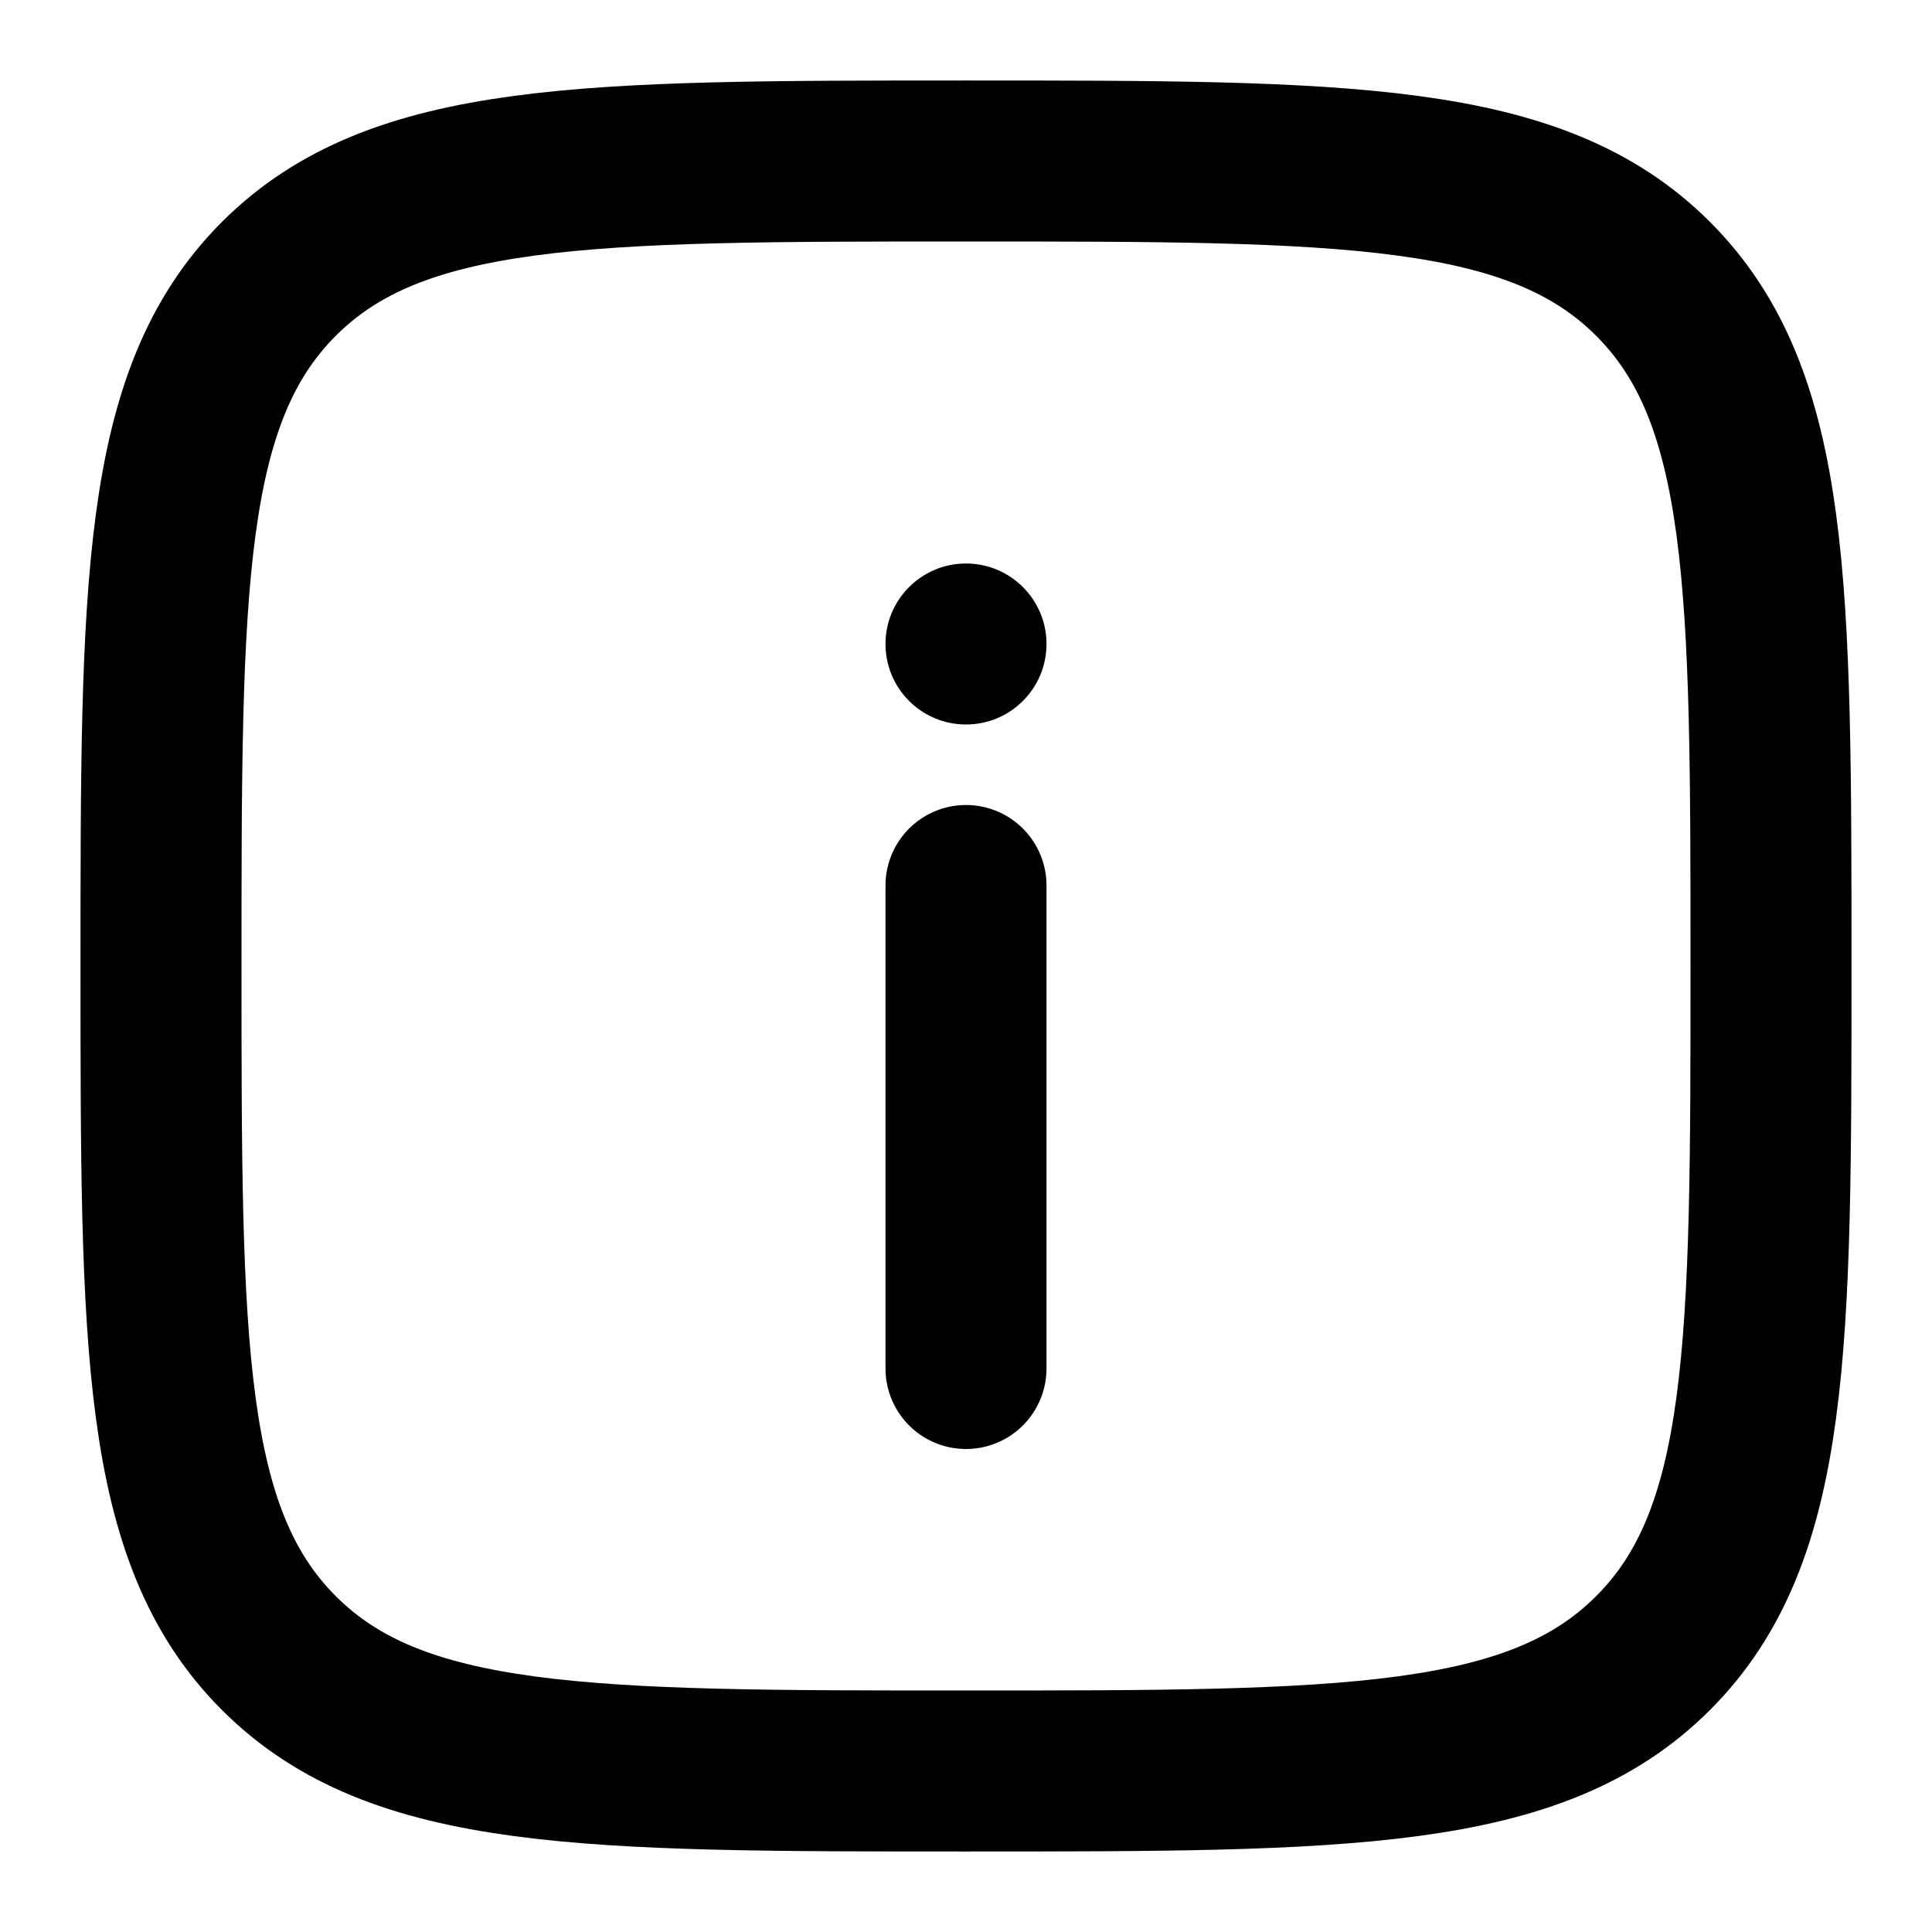
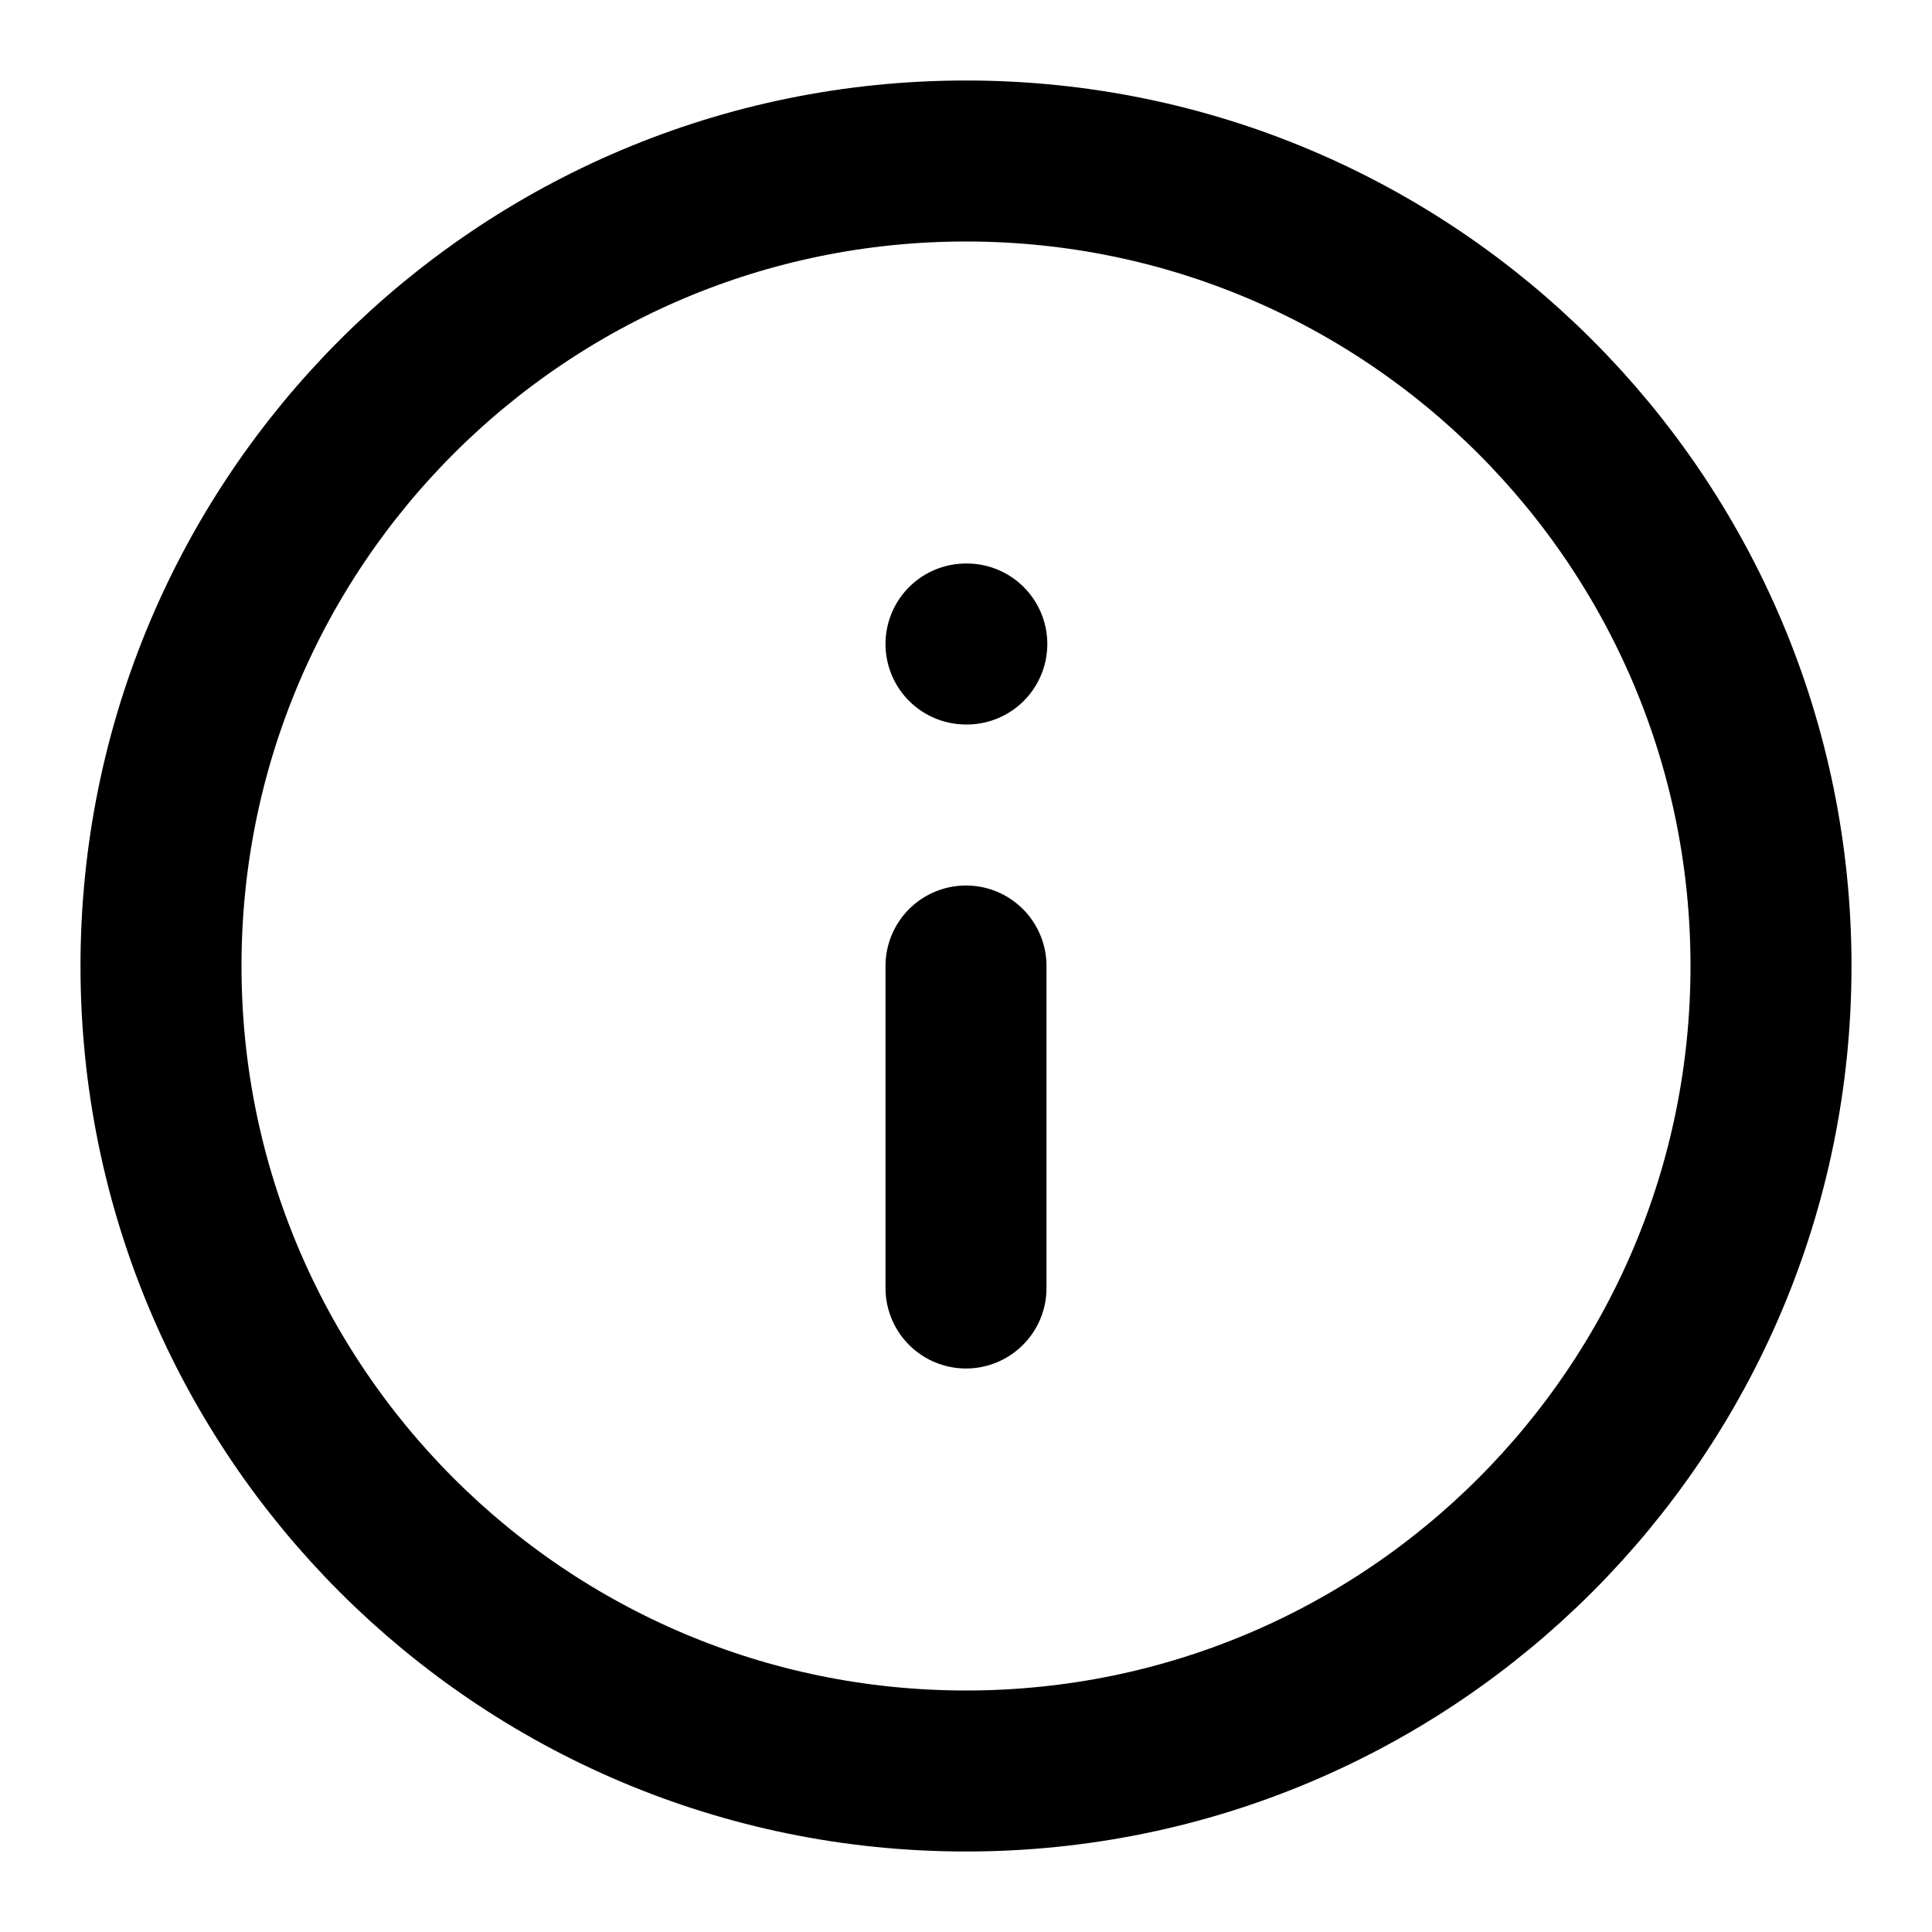
- <svg xmlns="http://www.w3.org/2000/svg" viewBox="0 0 24 24" fill="none">
-   <g id="SVGRepo_bgCarrier" stroke-width="0" />
-   <g id="SVGRepo_tracerCarrier" stroke-linecap="round" stroke-linejoin="round" />
-   <g id="SVGRepo_iconCarrier">
-     <path d="M12 17V11" stroke="#000000" stroke-width="2" stroke-linecap="round" />
-     <circle cx="1" cy="1" r="1" transform="matrix(1 0 0 -1 11 9)" fill="#000000" />
-     <path d="M2 12C2 7.286 2 4.929 3.464 3.464C4.929 2 7.286 2 12 2C16.714 2 19.071 2 20.535 3.464C22 4.929 22 7.286 22 12C22 16.714 22 19.071 20.535 20.535C19.071 22 16.714 22 12 22C7.286 22 4.929 22 3.464 20.535C2 19.071 2 16.714 2 12Z" stroke="#000000" stroke-width="2" />
-   </g>
+ <svg xmlns="http://www.w3.org/2000/svg" width="24" height="24" viewBox="0 0 24 24" fill="none" stroke="currentColor" stroke-width="2" stroke-linecap="round" stroke-linejoin="round">
+   <circle cx="12" cy="12" r="10" />
+   <path d="M12 16v-4" />
+   <path d="M12 8h.01" />
</svg>
